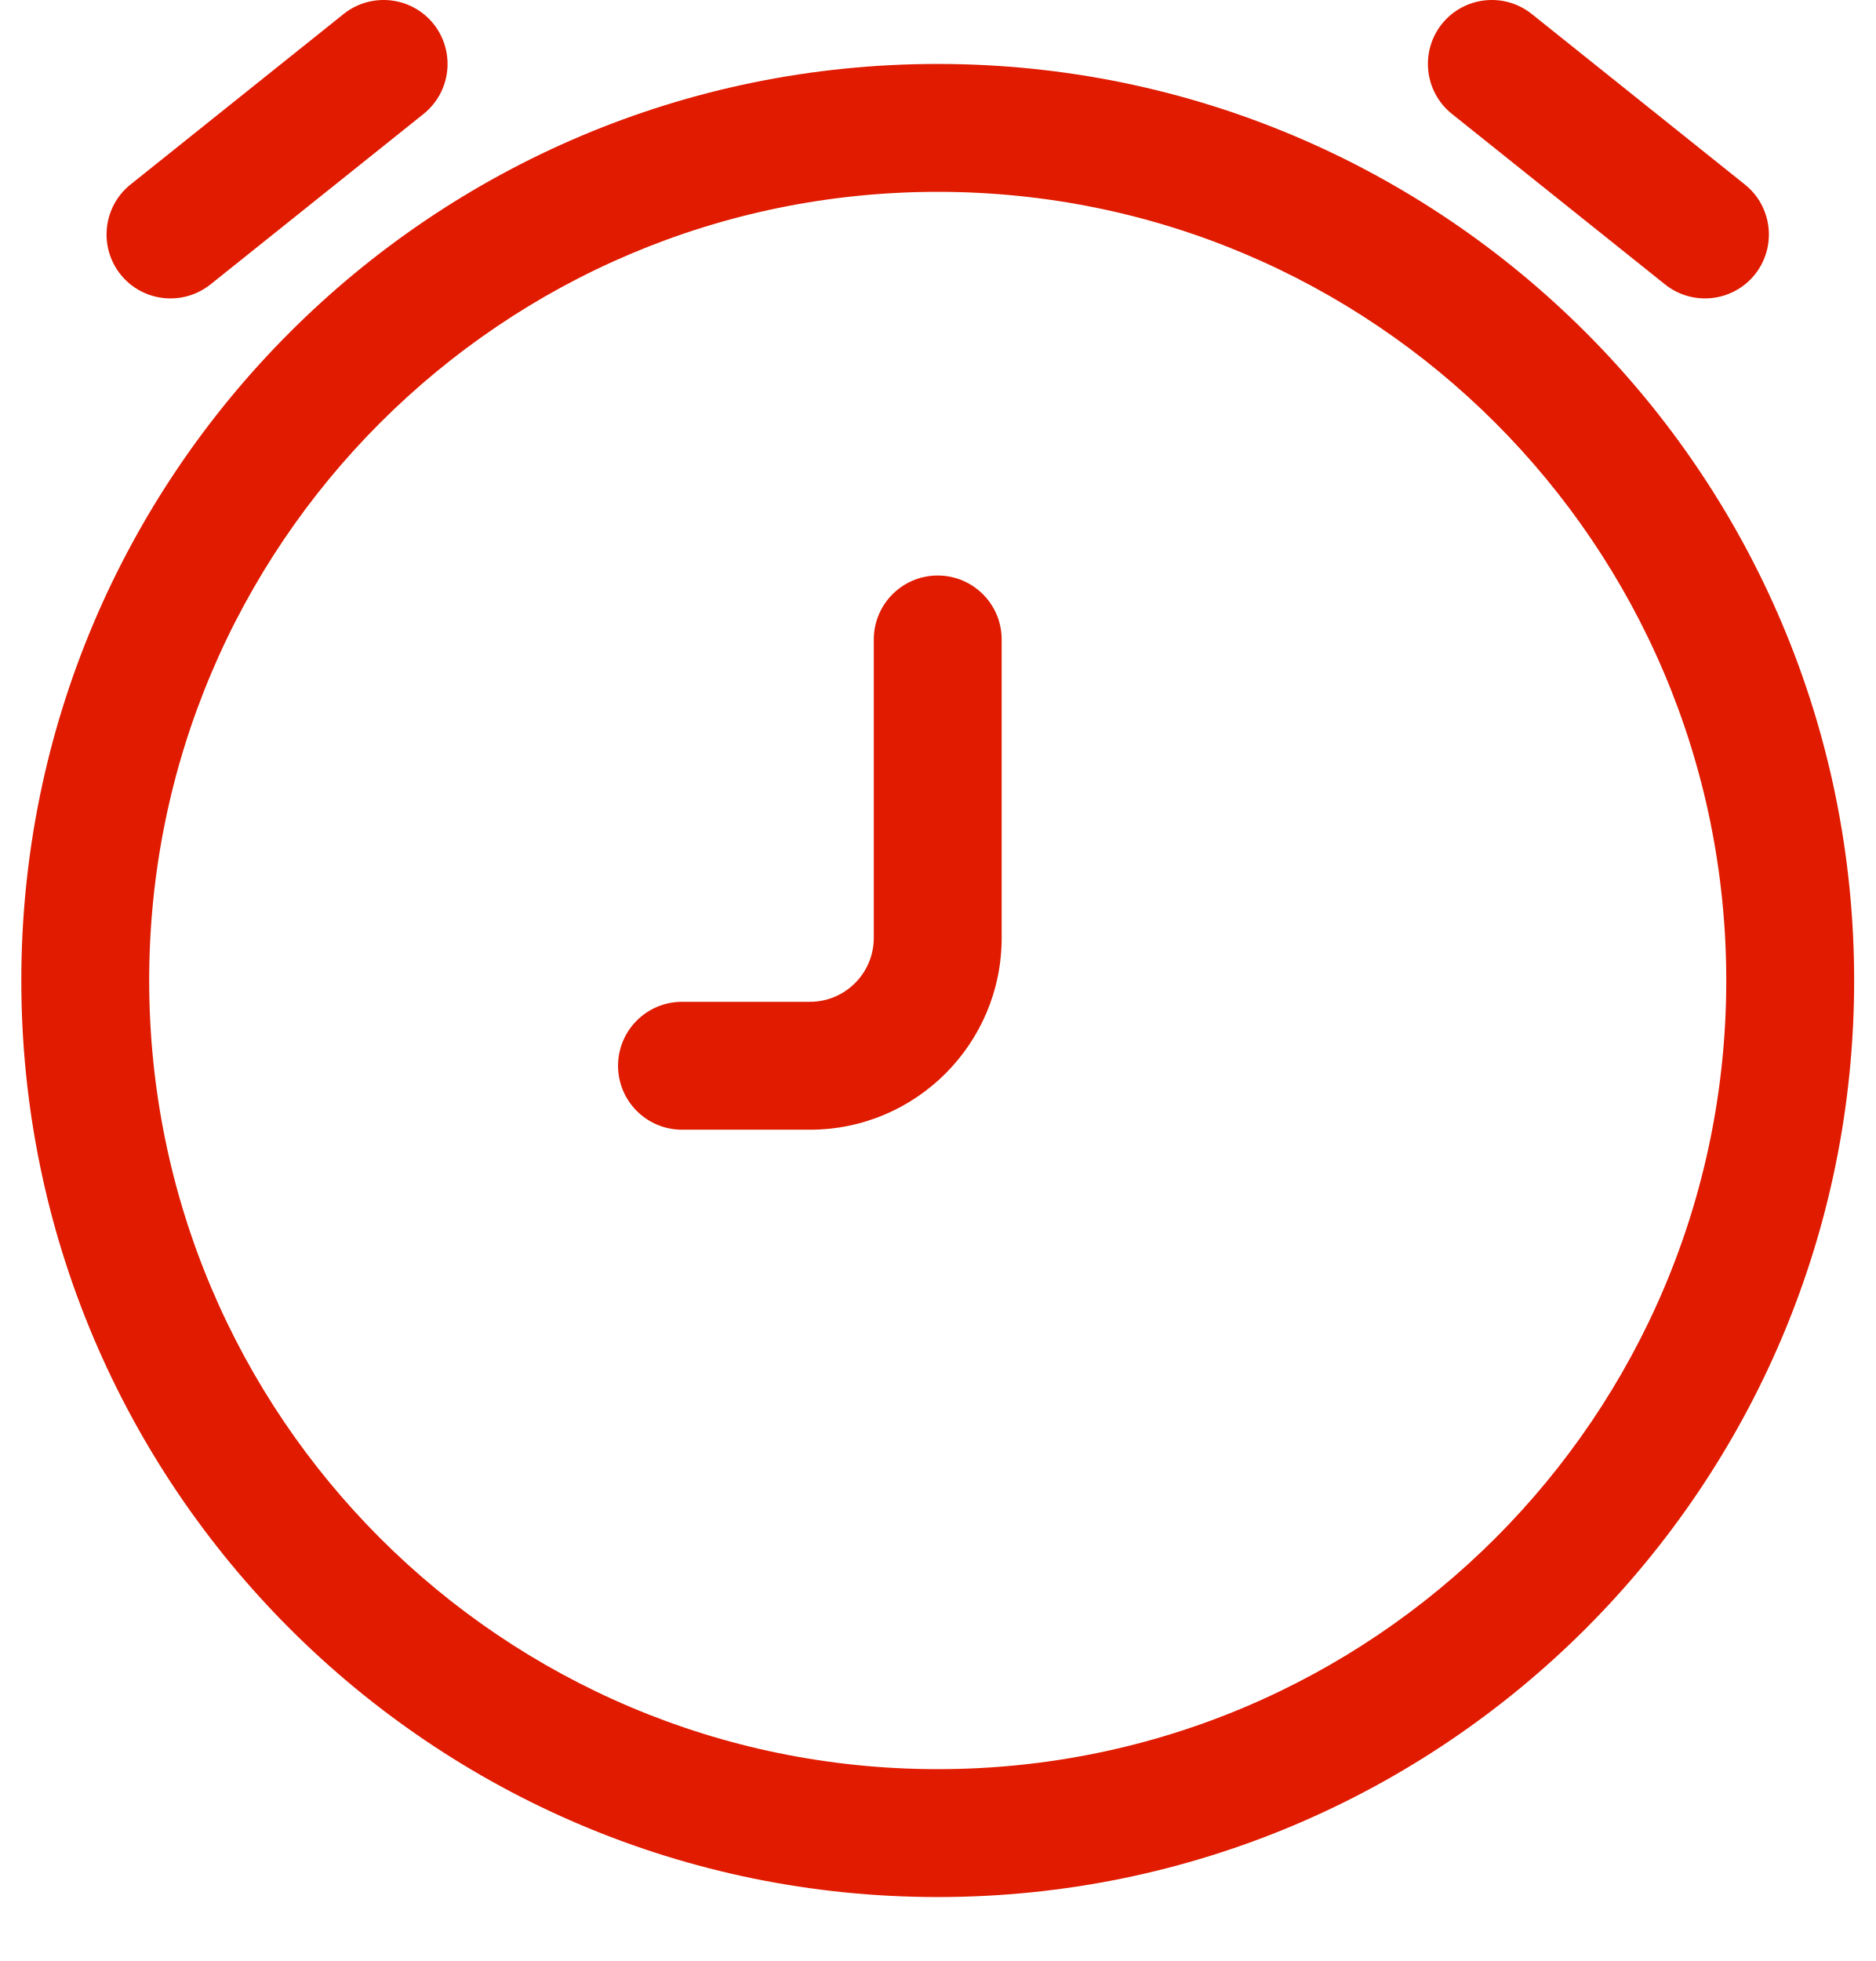
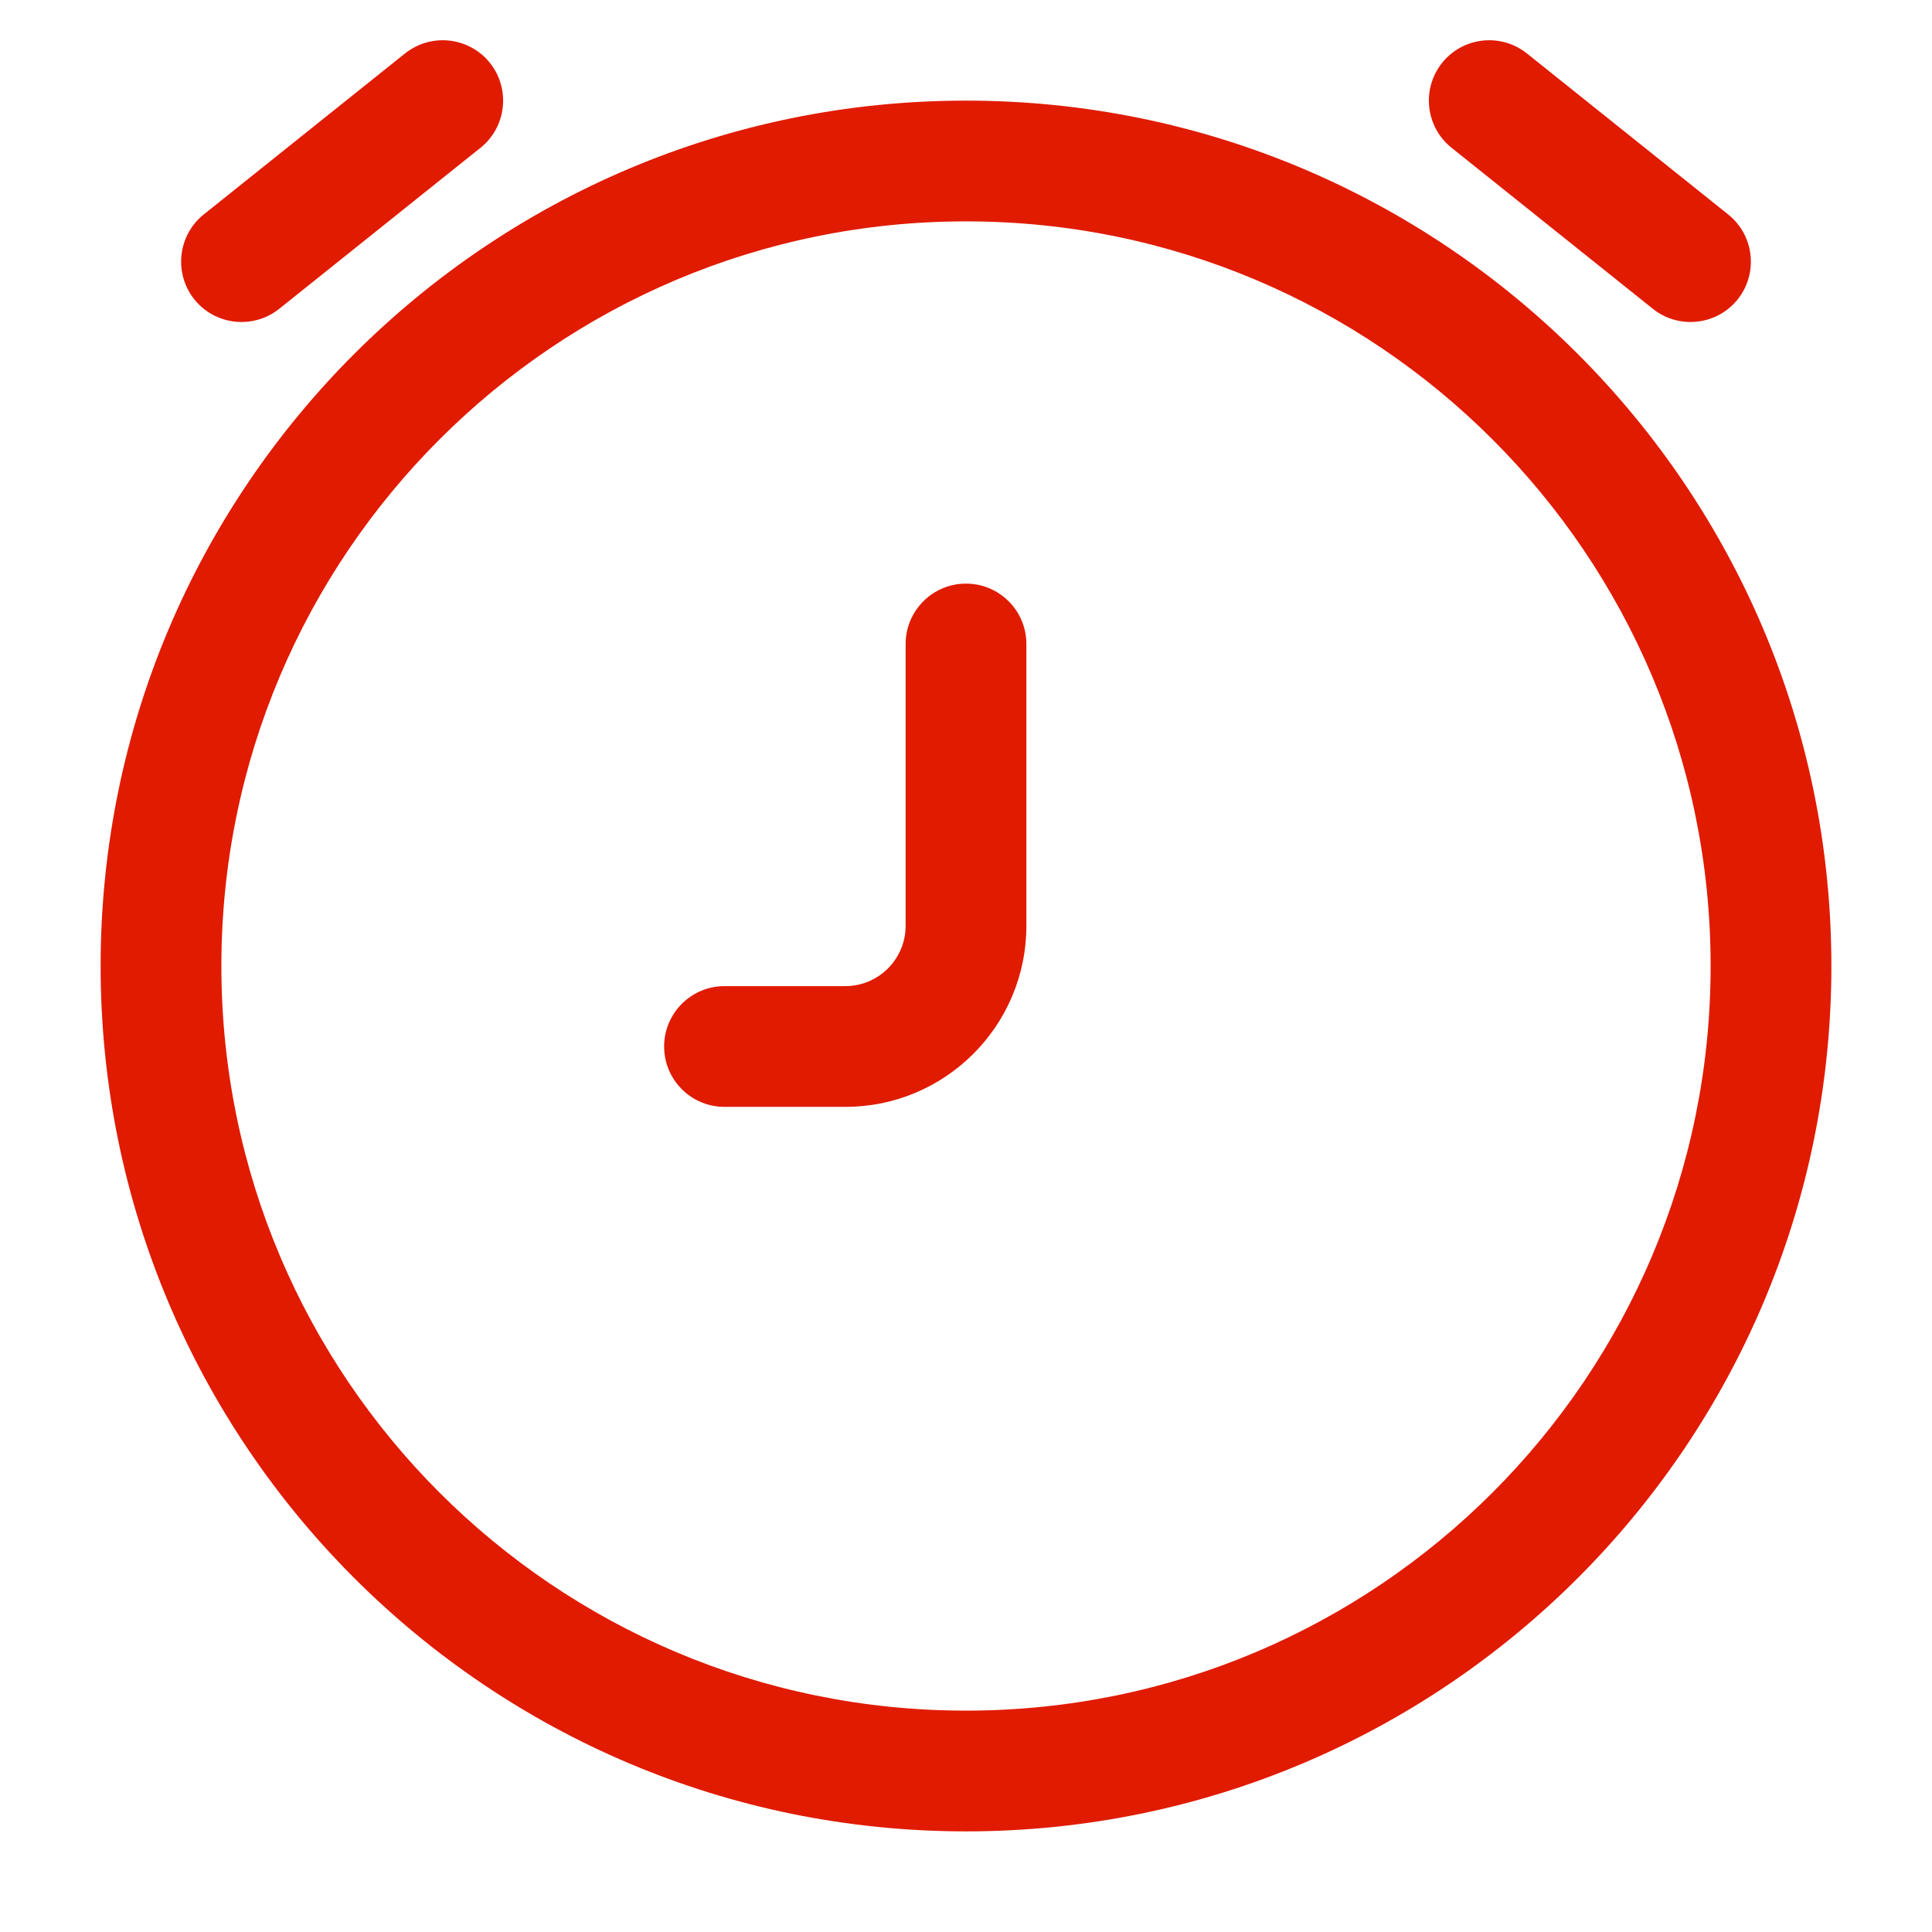
- <svg xmlns="http://www.w3.org/2000/svg" width="22" height="23" viewBox="0 0 22 23" fill="none">
-   <path d="M11.75 7.5C11.75 7.086 11.414 6.75 11 6.75C10.586 6.75 10.25 7.086 10.25 7.5H11.75ZM8 11.75C7.586 11.75 7.25 12.086 7.25 12.5C7.25 12.914 7.586 13.25 8 13.25V11.75ZM1.531 2.164C1.208 2.423 1.156 2.895 1.414 3.219C1.673 3.542 2.145 3.594 2.469 3.336L1.531 2.164ZM4.969 1.336C5.292 1.077 5.344 0.605 5.086 0.281C4.827 -0.042 4.355 -0.094 4.031 0.164L4.969 1.336ZM19.532 3.336C19.855 3.594 20.327 3.542 20.586 3.219C20.844 2.895 20.792 2.423 20.468 2.164L19.532 3.336ZM17.968 0.164C17.645 -0.094 17.173 -0.042 16.914 0.281C16.656 0.605 16.708 1.077 17.032 1.336L17.968 0.164ZM11 11H10.25H11ZM10.25 7.5L10.25 11L11.75 11L11.75 7.5H10.25ZM20.25 11.5C20.25 16.609 16.109 20.75 11 20.75V22.25C16.937 22.25 21.75 17.437 21.75 11.5H20.25ZM11 20.75C5.891 20.75 1.75 16.609 1.75 11.5H0.25C0.25 17.437 5.063 22.25 11 22.25V20.75ZM1.75 11.5C1.75 6.391 5.891 2.25 11 2.25V0.75C5.063 0.75 0.25 5.563 0.25 11.5H1.75ZM11 2.25C16.109 2.25 20.25 6.391 20.25 11.5H21.75C21.75 5.563 16.937 0.75 11 0.75V2.25ZM2.469 3.336L4.969 1.336L4.031 0.164L1.531 2.164L2.469 3.336ZM20.468 2.164L17.968 0.164L17.032 1.336L19.532 3.336L20.468 2.164ZM8 13.25H9.5V11.75H8V13.25ZM10.25 11C10.25 11.414 9.914 11.75 9.5 11.75V13.25C10.743 13.25 11.75 12.243 11.75 11L10.25 11Z" fill="#E01B00" />
+ <svg xmlns="http://www.w3.org/2000/svg" width="24" height="24" viewBox="0 0 24 24" fill="none">
+   <path d="M12.75 8C12.75 7.586 12.414 7.25 12 7.25C11.586 7.25 11.25 7.586 11.25 8H12.75ZM9 12.25C8.586 12.25 8.25 12.586 8.25 13C8.25 13.414 8.586 13.75 9 13.75V12.25ZM2.531 2.664C2.208 2.923 2.156 3.395 2.414 3.719C2.673 4.042 3.145 4.094 3.469 3.836L2.531 2.664ZM5.969 1.836C6.292 1.577 6.344 1.105 6.086 0.781C5.827 0.458 5.355 0.406 5.031 0.664L5.969 1.836ZM20.532 3.836C20.855 4.094 21.327 4.042 21.586 3.719C21.844 3.395 21.792 2.923 21.468 2.664L20.532 3.836ZM18.968 0.664C18.645 0.406 18.173 0.458 17.914 0.781C17.656 1.105 17.708 1.577 18.032 1.836L18.968 0.664ZM12 11.5H11.25H12ZM11.25 8L11.25 11.5L12.75 11.5L12.75 8H11.25ZM21.25 12C21.25 17.109 17.109 21.25 12 21.25V22.75C17.937 22.75 22.75 17.937 22.75 12H21.25ZM12 21.25C6.891 21.25 2.75 17.109 2.75 12H1.25C1.25 17.937 6.063 22.75 12 22.75V21.25ZM2.75 12C2.75 6.891 6.891 2.75 12 2.75V1.25C6.063 1.25 1.25 6.063 1.25 12H2.75ZM12 2.75C17.109 2.75 21.25 6.891 21.25 12H22.75C22.75 6.063 17.937 1.25 12 1.25V2.75ZM3.469 3.836L5.969 1.836L5.031 0.664L2.531 2.664L3.469 3.836ZM21.468 2.664L18.968 0.664L18.032 1.836L20.532 3.836L21.468 2.664ZM9 13.75H10.5V12.25H9V13.75ZM11.25 11.5C11.25 11.914 10.914 12.25 10.5 12.25V13.75C11.743 13.75 12.75 12.743 12.75 11.5L11.25 11.5Z" fill="#E01B00" />
</svg>
